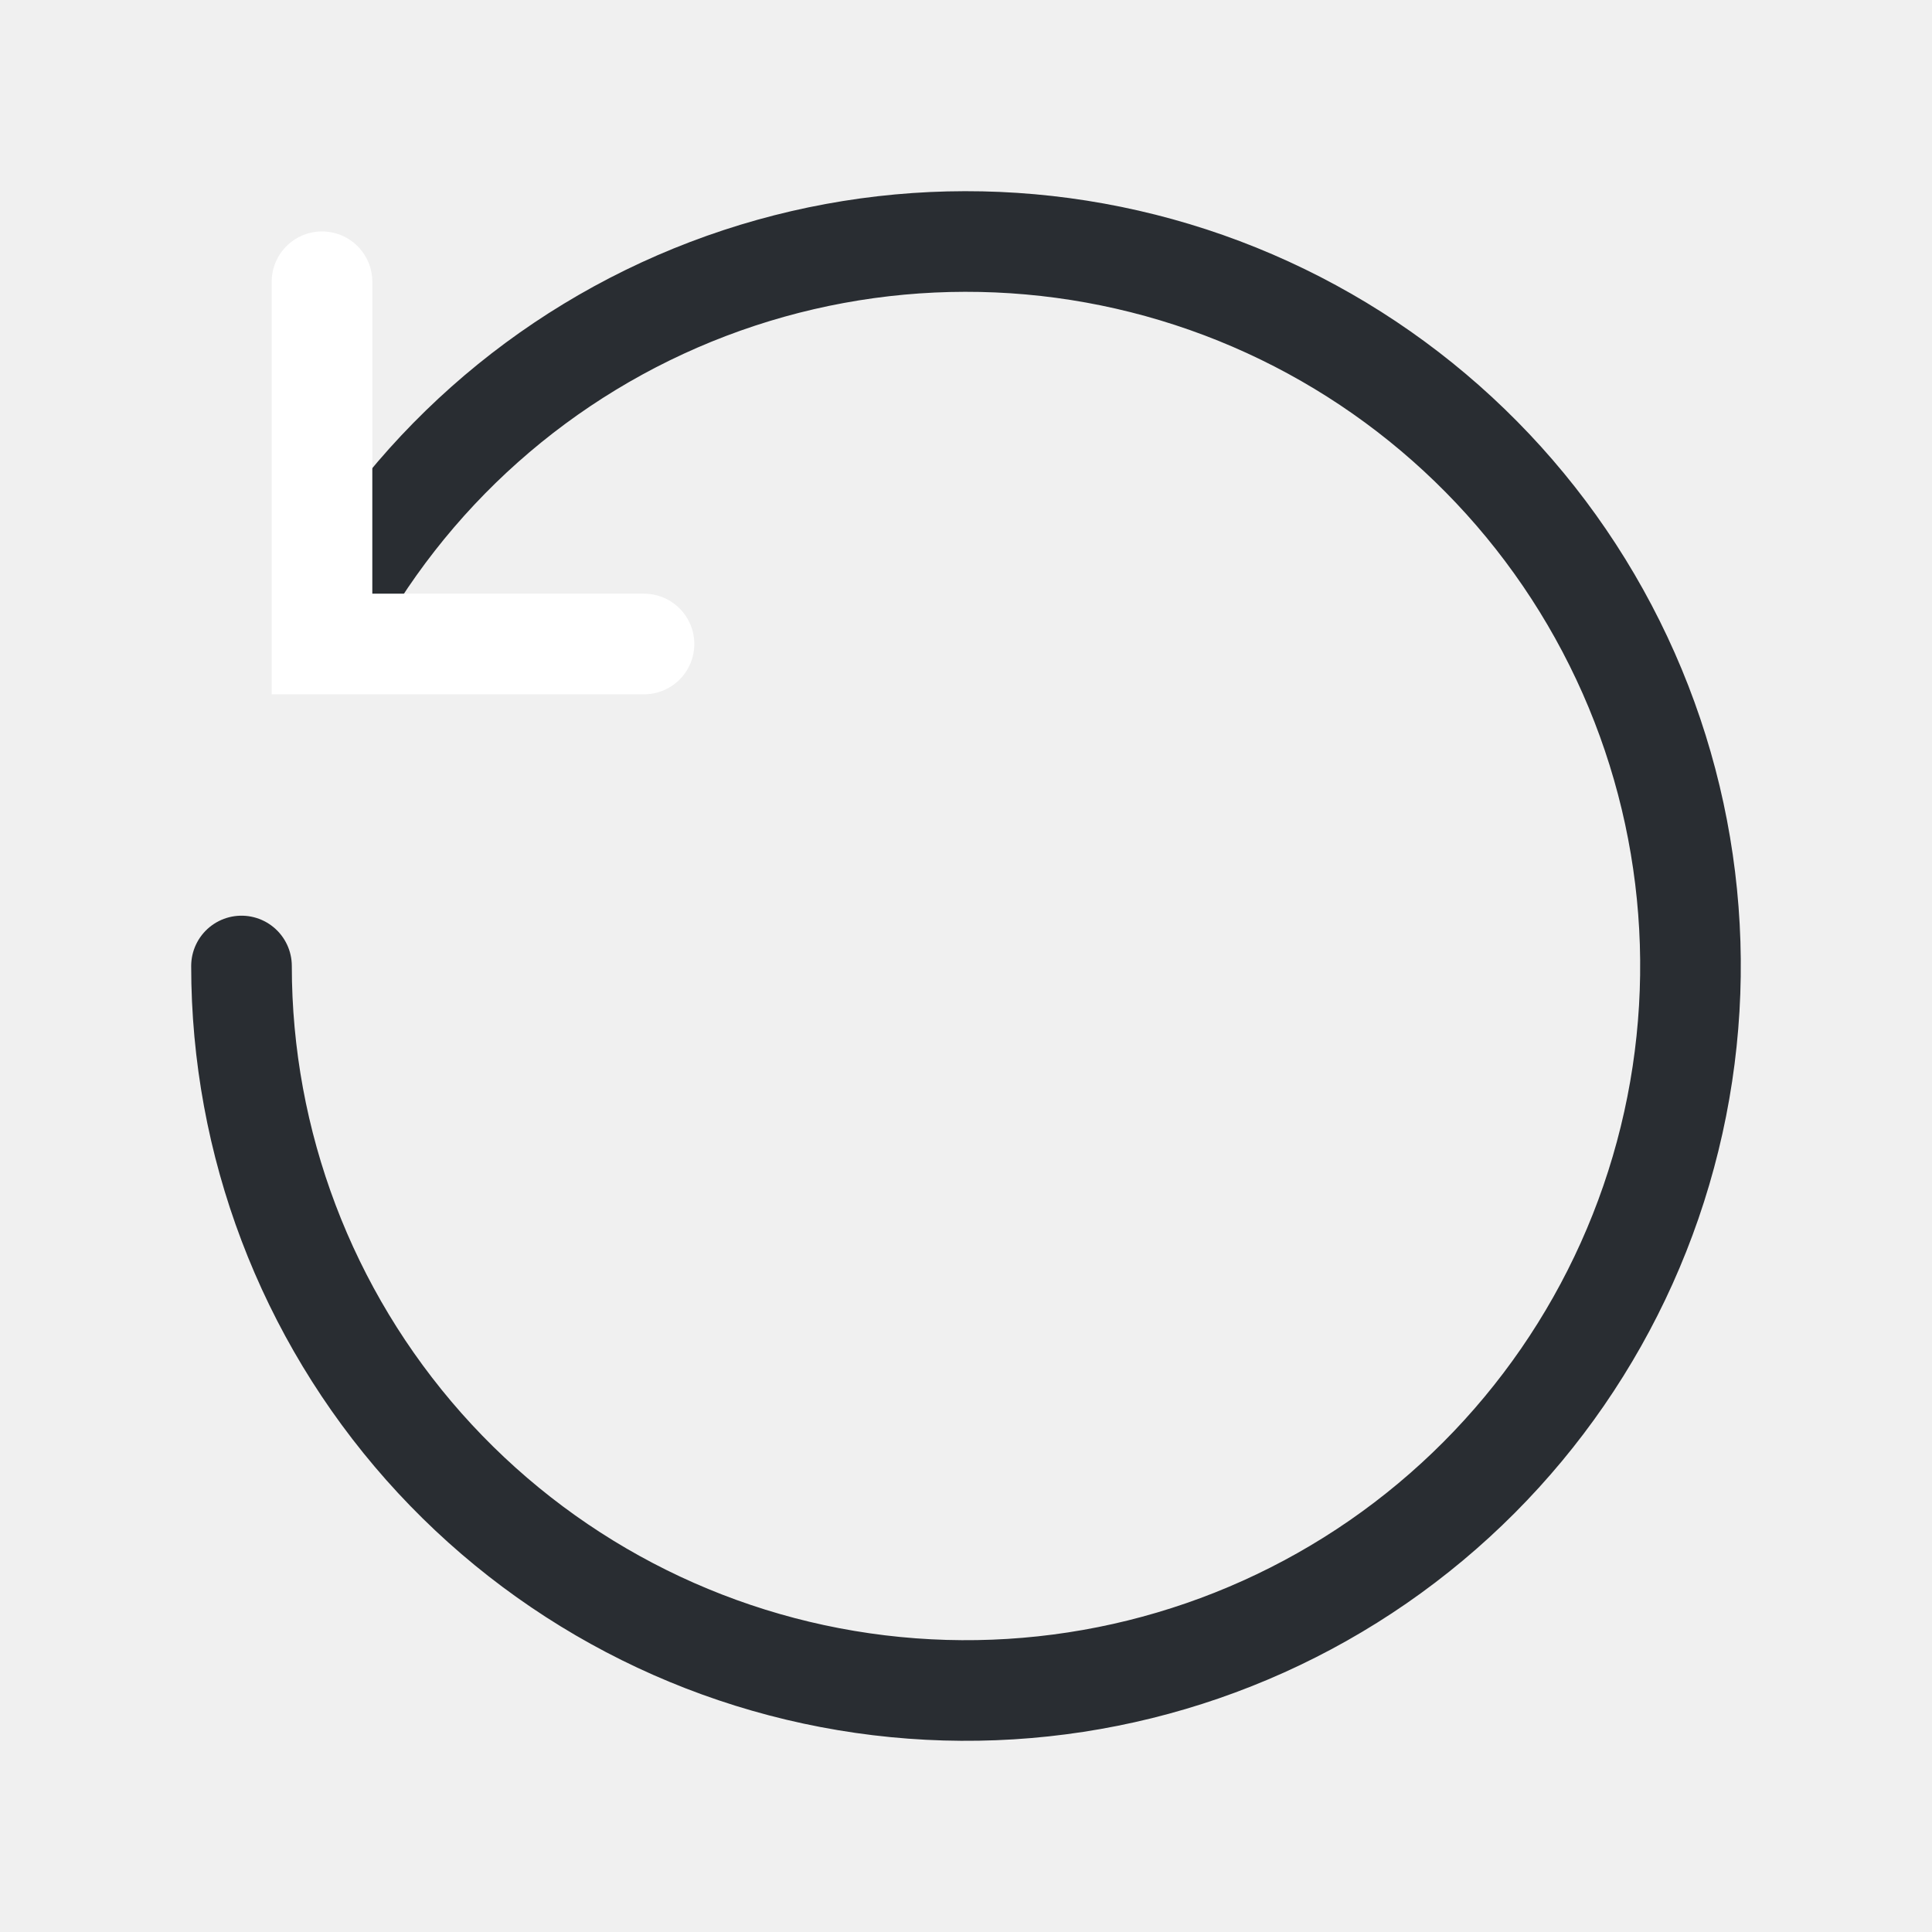
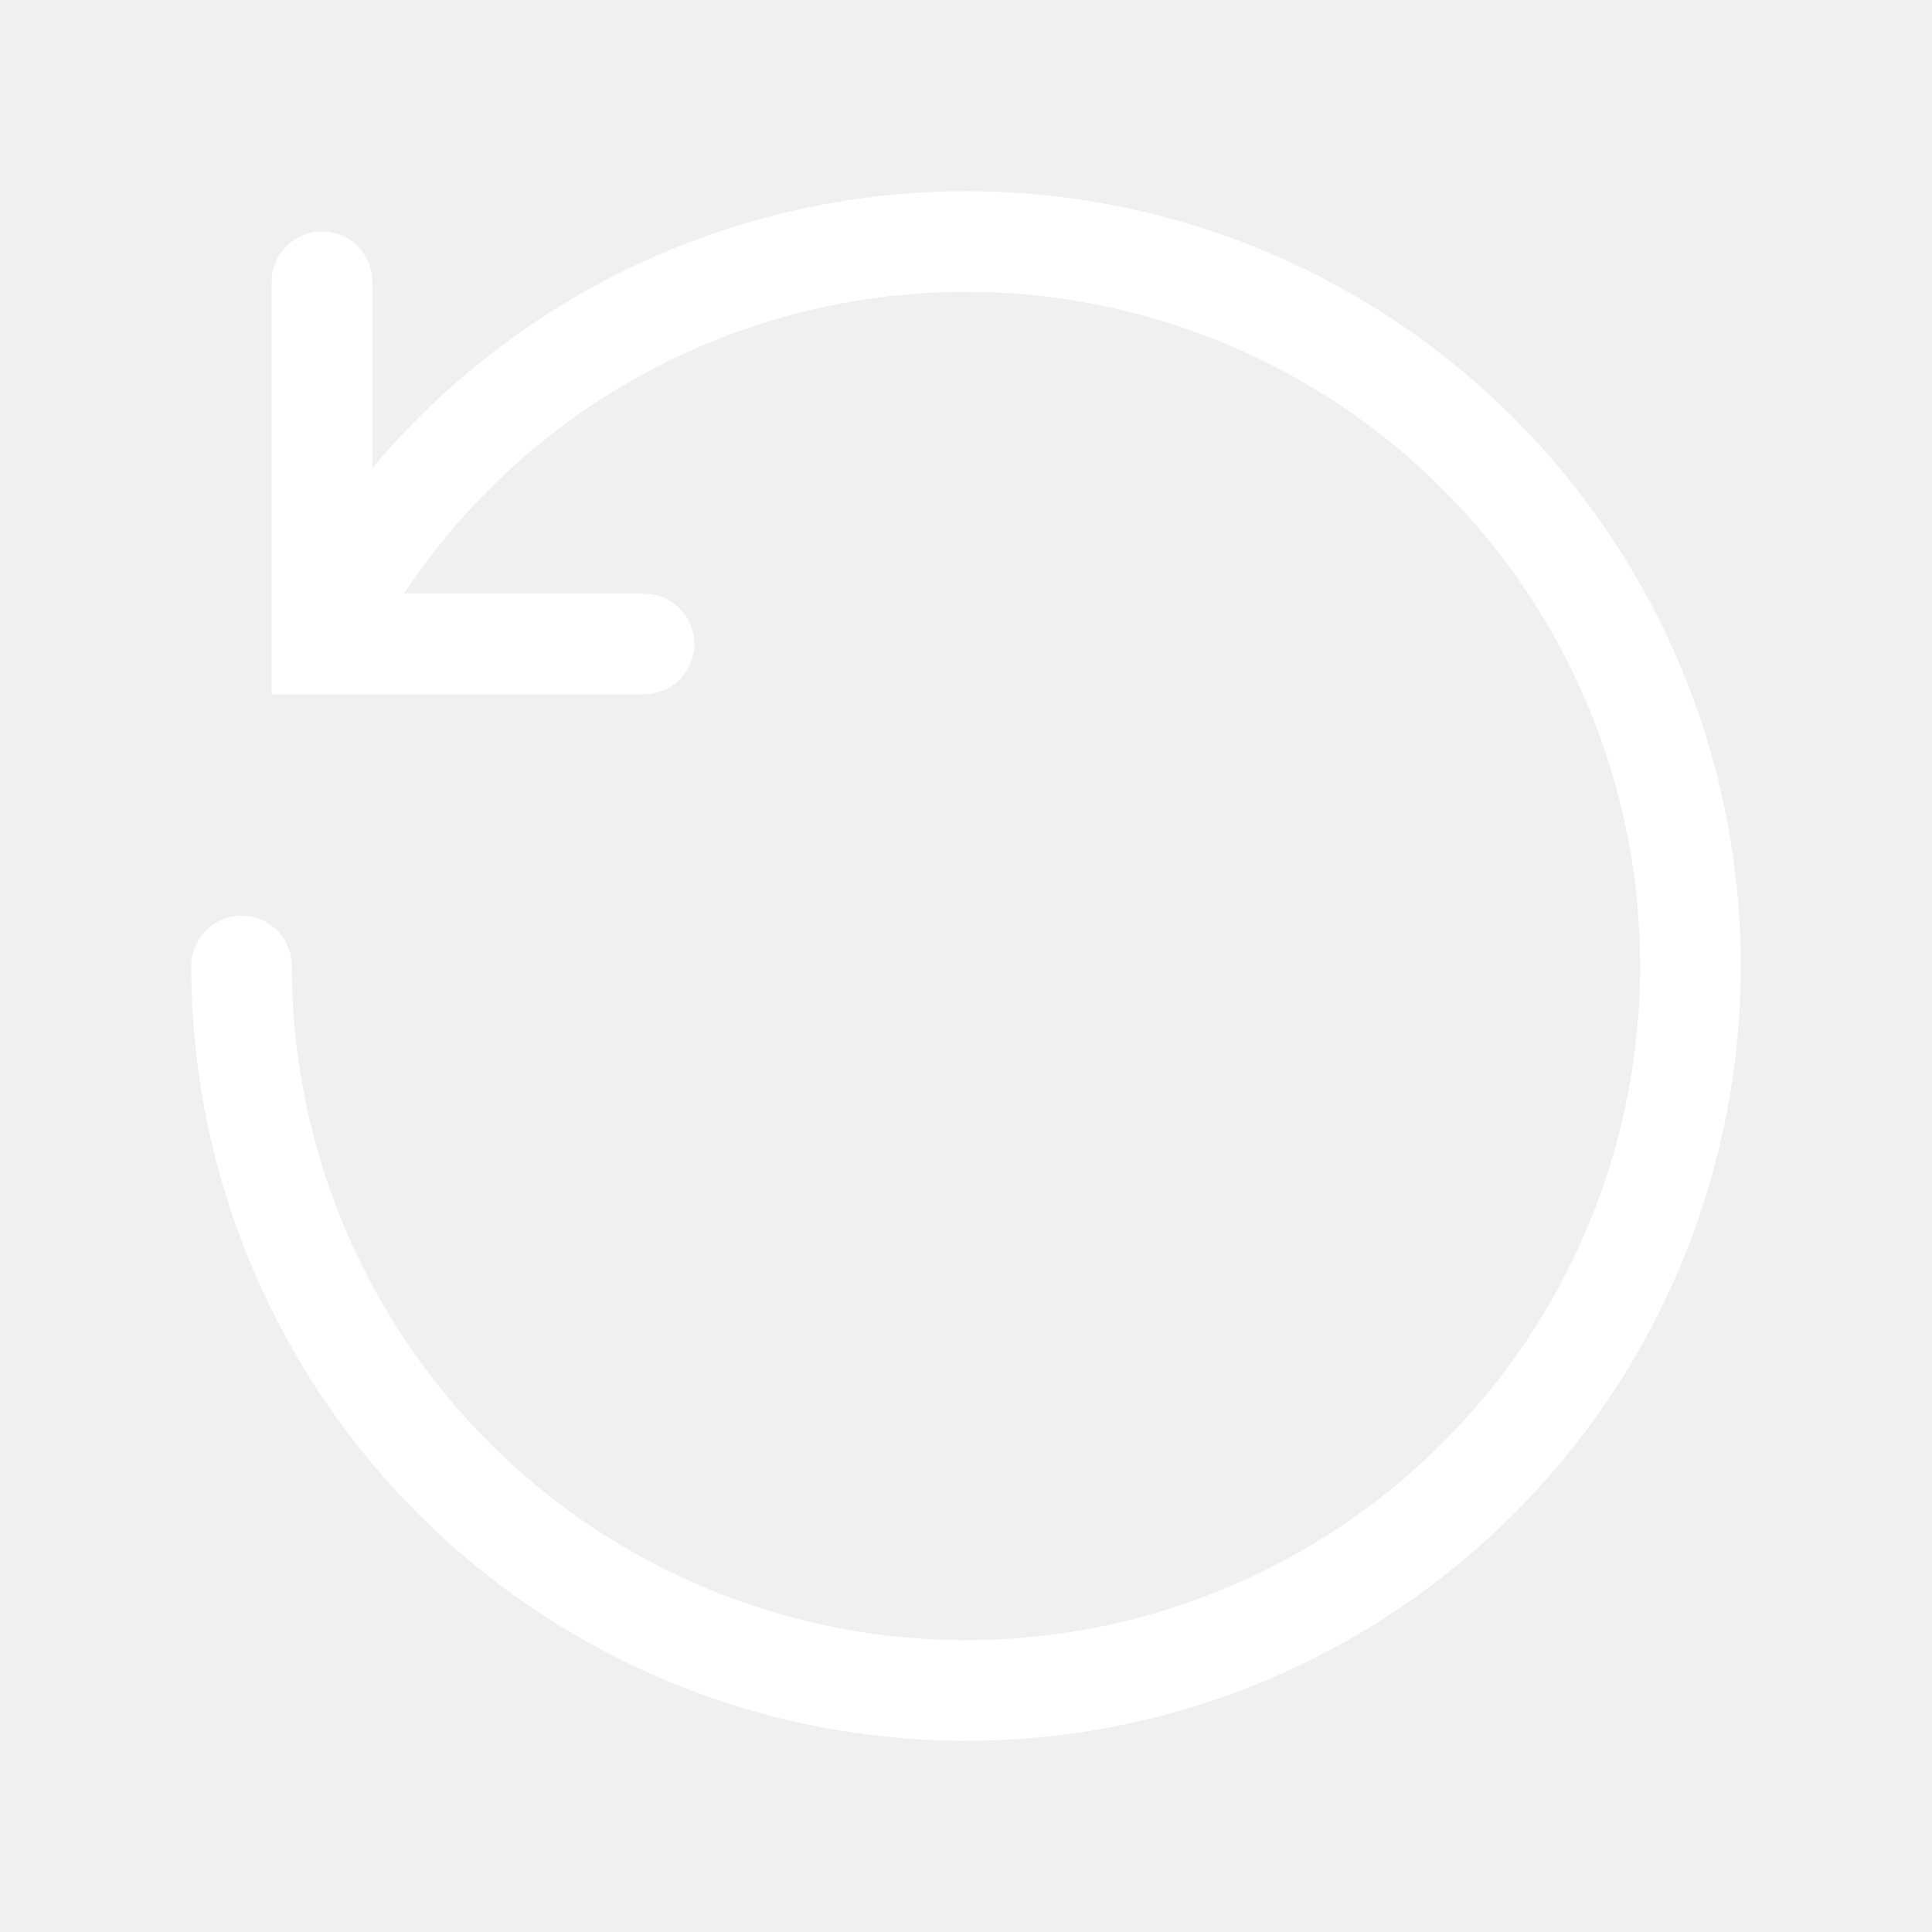
<svg xmlns="http://www.w3.org/2000/svg" width="24" height="24" viewBox="0 0 24 24" fill="none">
-   <path d="M3 12C3 14.2 3.806 16.323 5.265 17.97C6.724 19.616 8.735 20.671 10.919 20.935C13.103 21.199 15.308 20.654 17.118 19.403C18.927 18.152 20.216 16.282 20.74 14.146C21.265 12.009 20.989 9.755 19.964 7.808C18.94 5.862 17.238 4.358 15.18 3.58C13.122 2.803 10.851 2.807 8.795 3.59C6.74 4.373 5.042 5.882 4.023 7.832" stroke="#292D32" stroke-width="1.25" stroke-linecap="round" />
+   <path d="M3 12C3 14.2 3.806 16.323 5.265 17.97C6.724 19.616 8.735 20.671 10.919 20.935C13.103 21.199 15.308 20.654 17.118 19.403C18.927 18.152 20.216 16.282 20.74 14.146C21.265 12.009 20.989 9.755 19.964 7.808C18.94 5.862 17.238 4.358 15.18 3.58C13.122 2.803 10.851 2.807 8.795 3.59C6.74 4.373 5.042 5.882 4.023 7.832" stroke="#ffffff" stroke-width="1.25" stroke-linecap="round" />
  <path d="M4 3.5V8H8" stroke="#ffffff" stroke-width="1.25" stroke-linecap="round" />
</svg>
